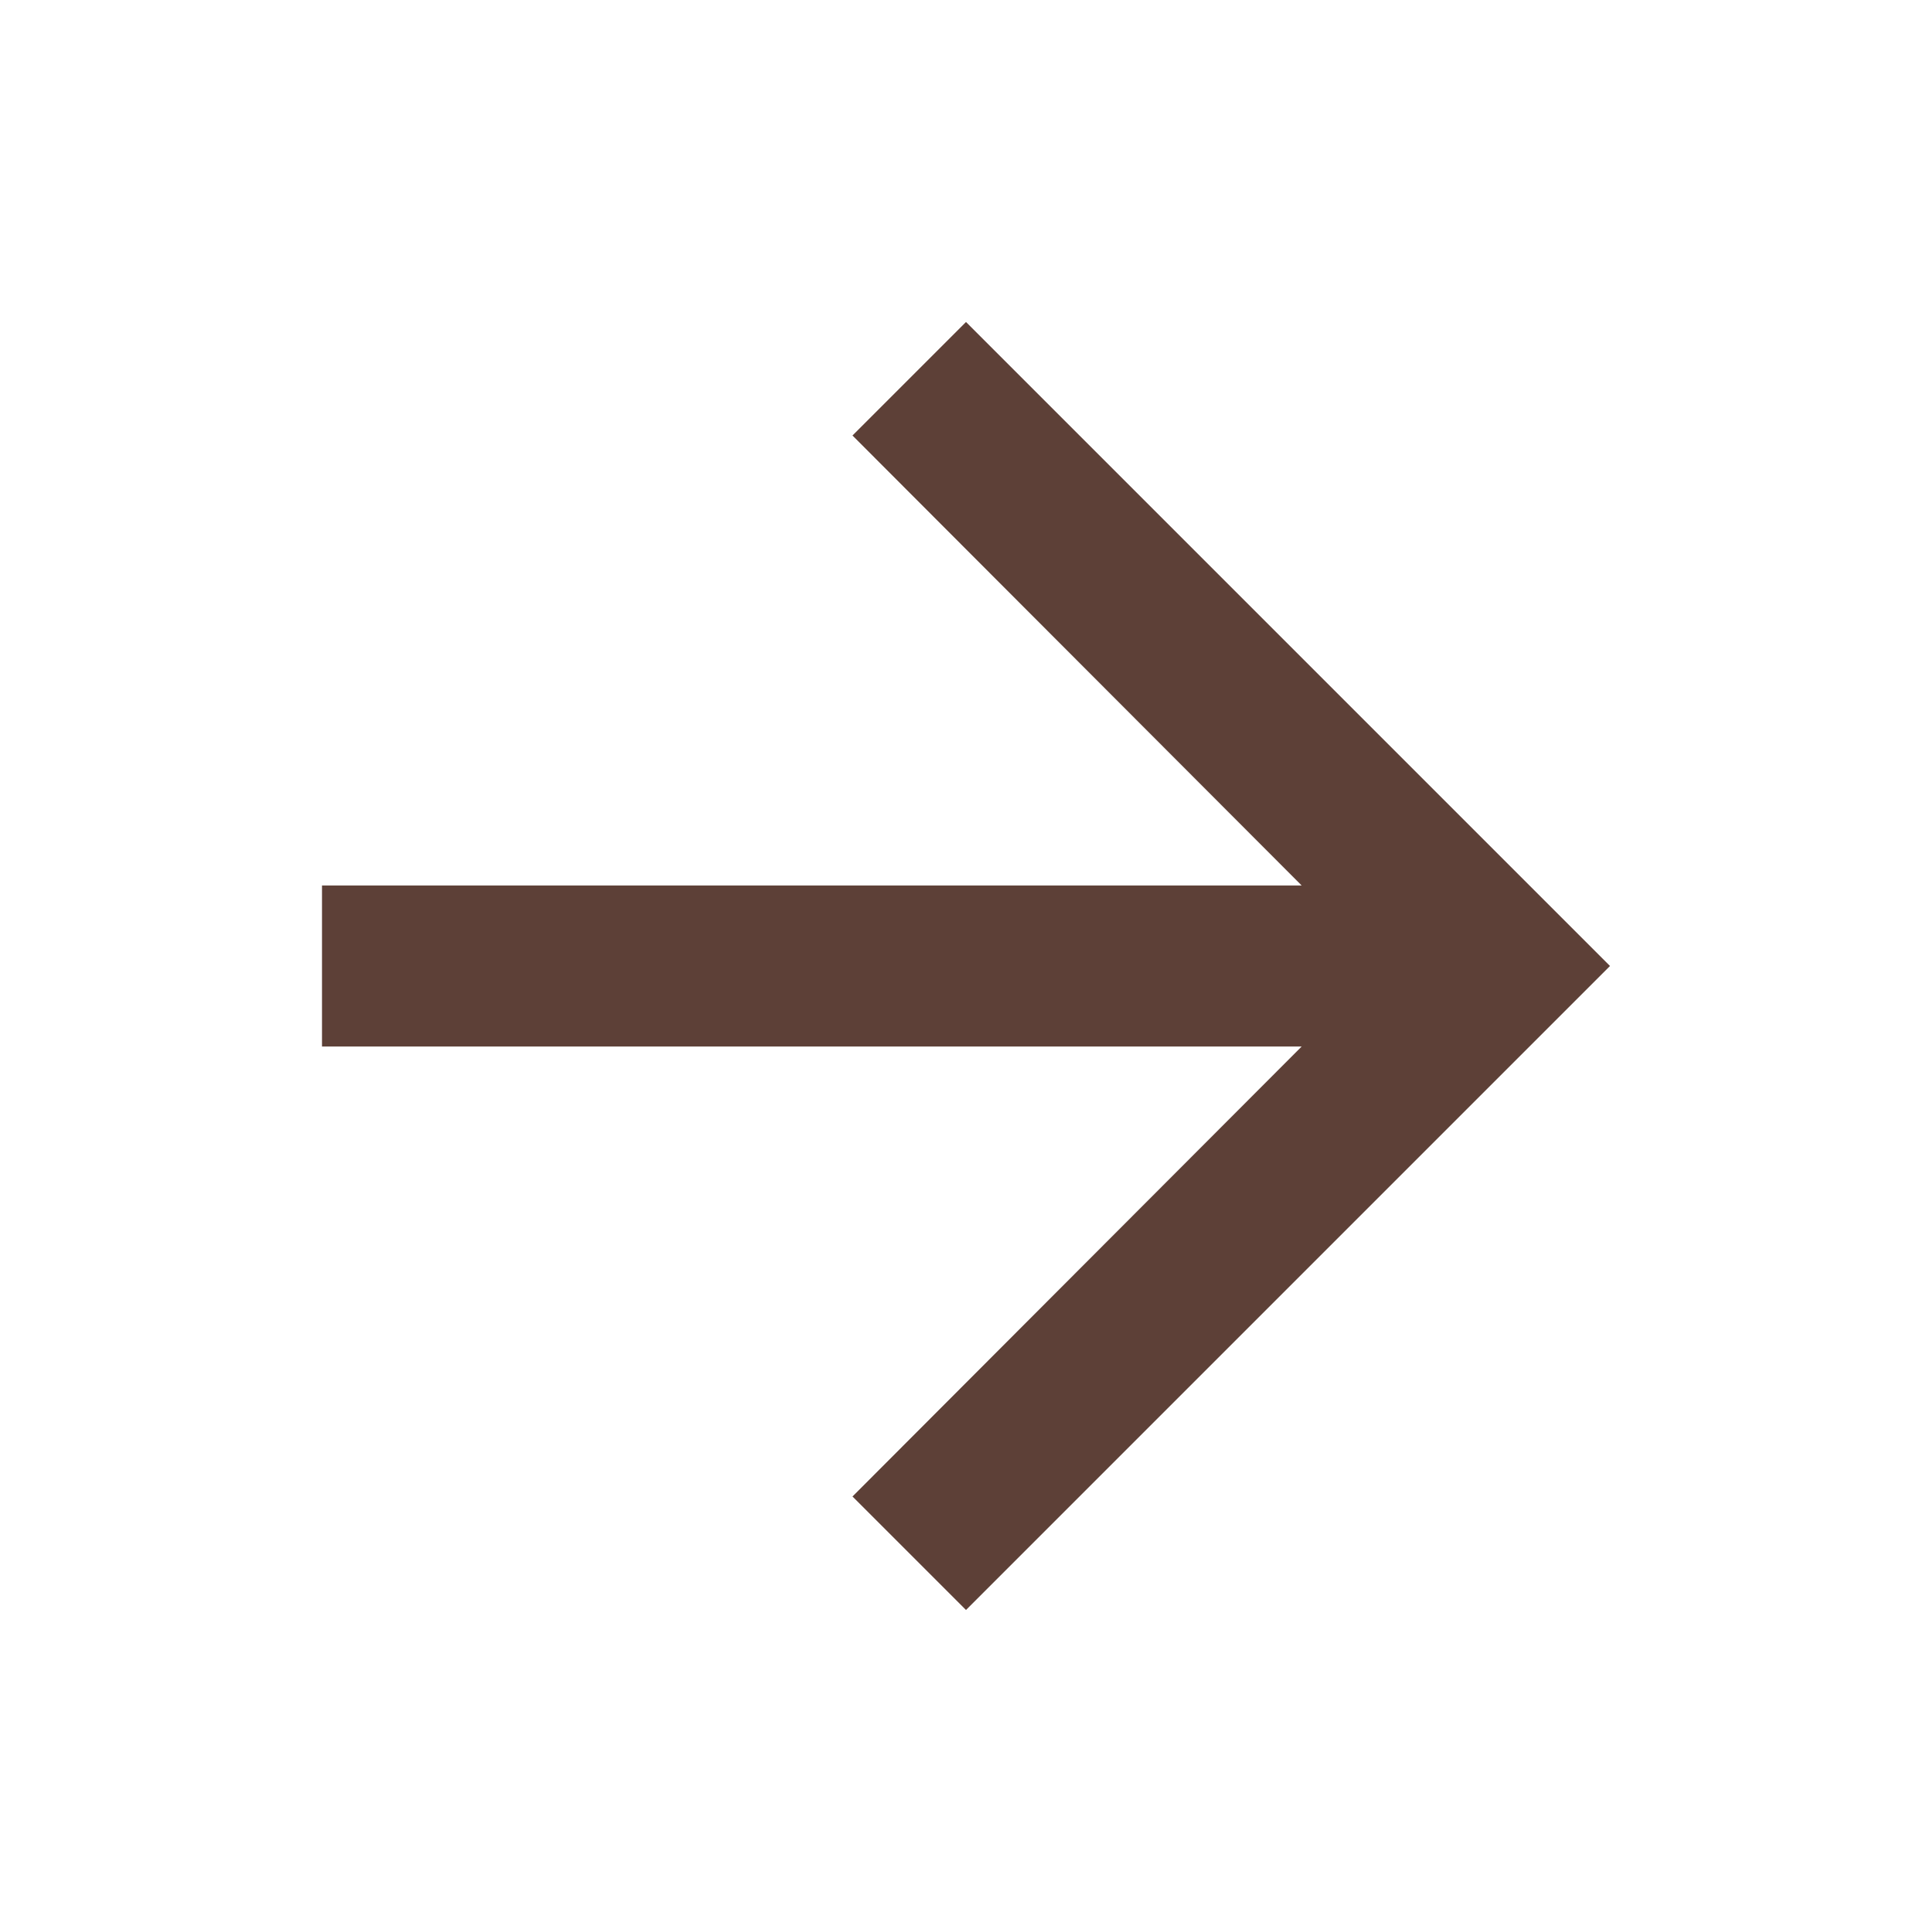
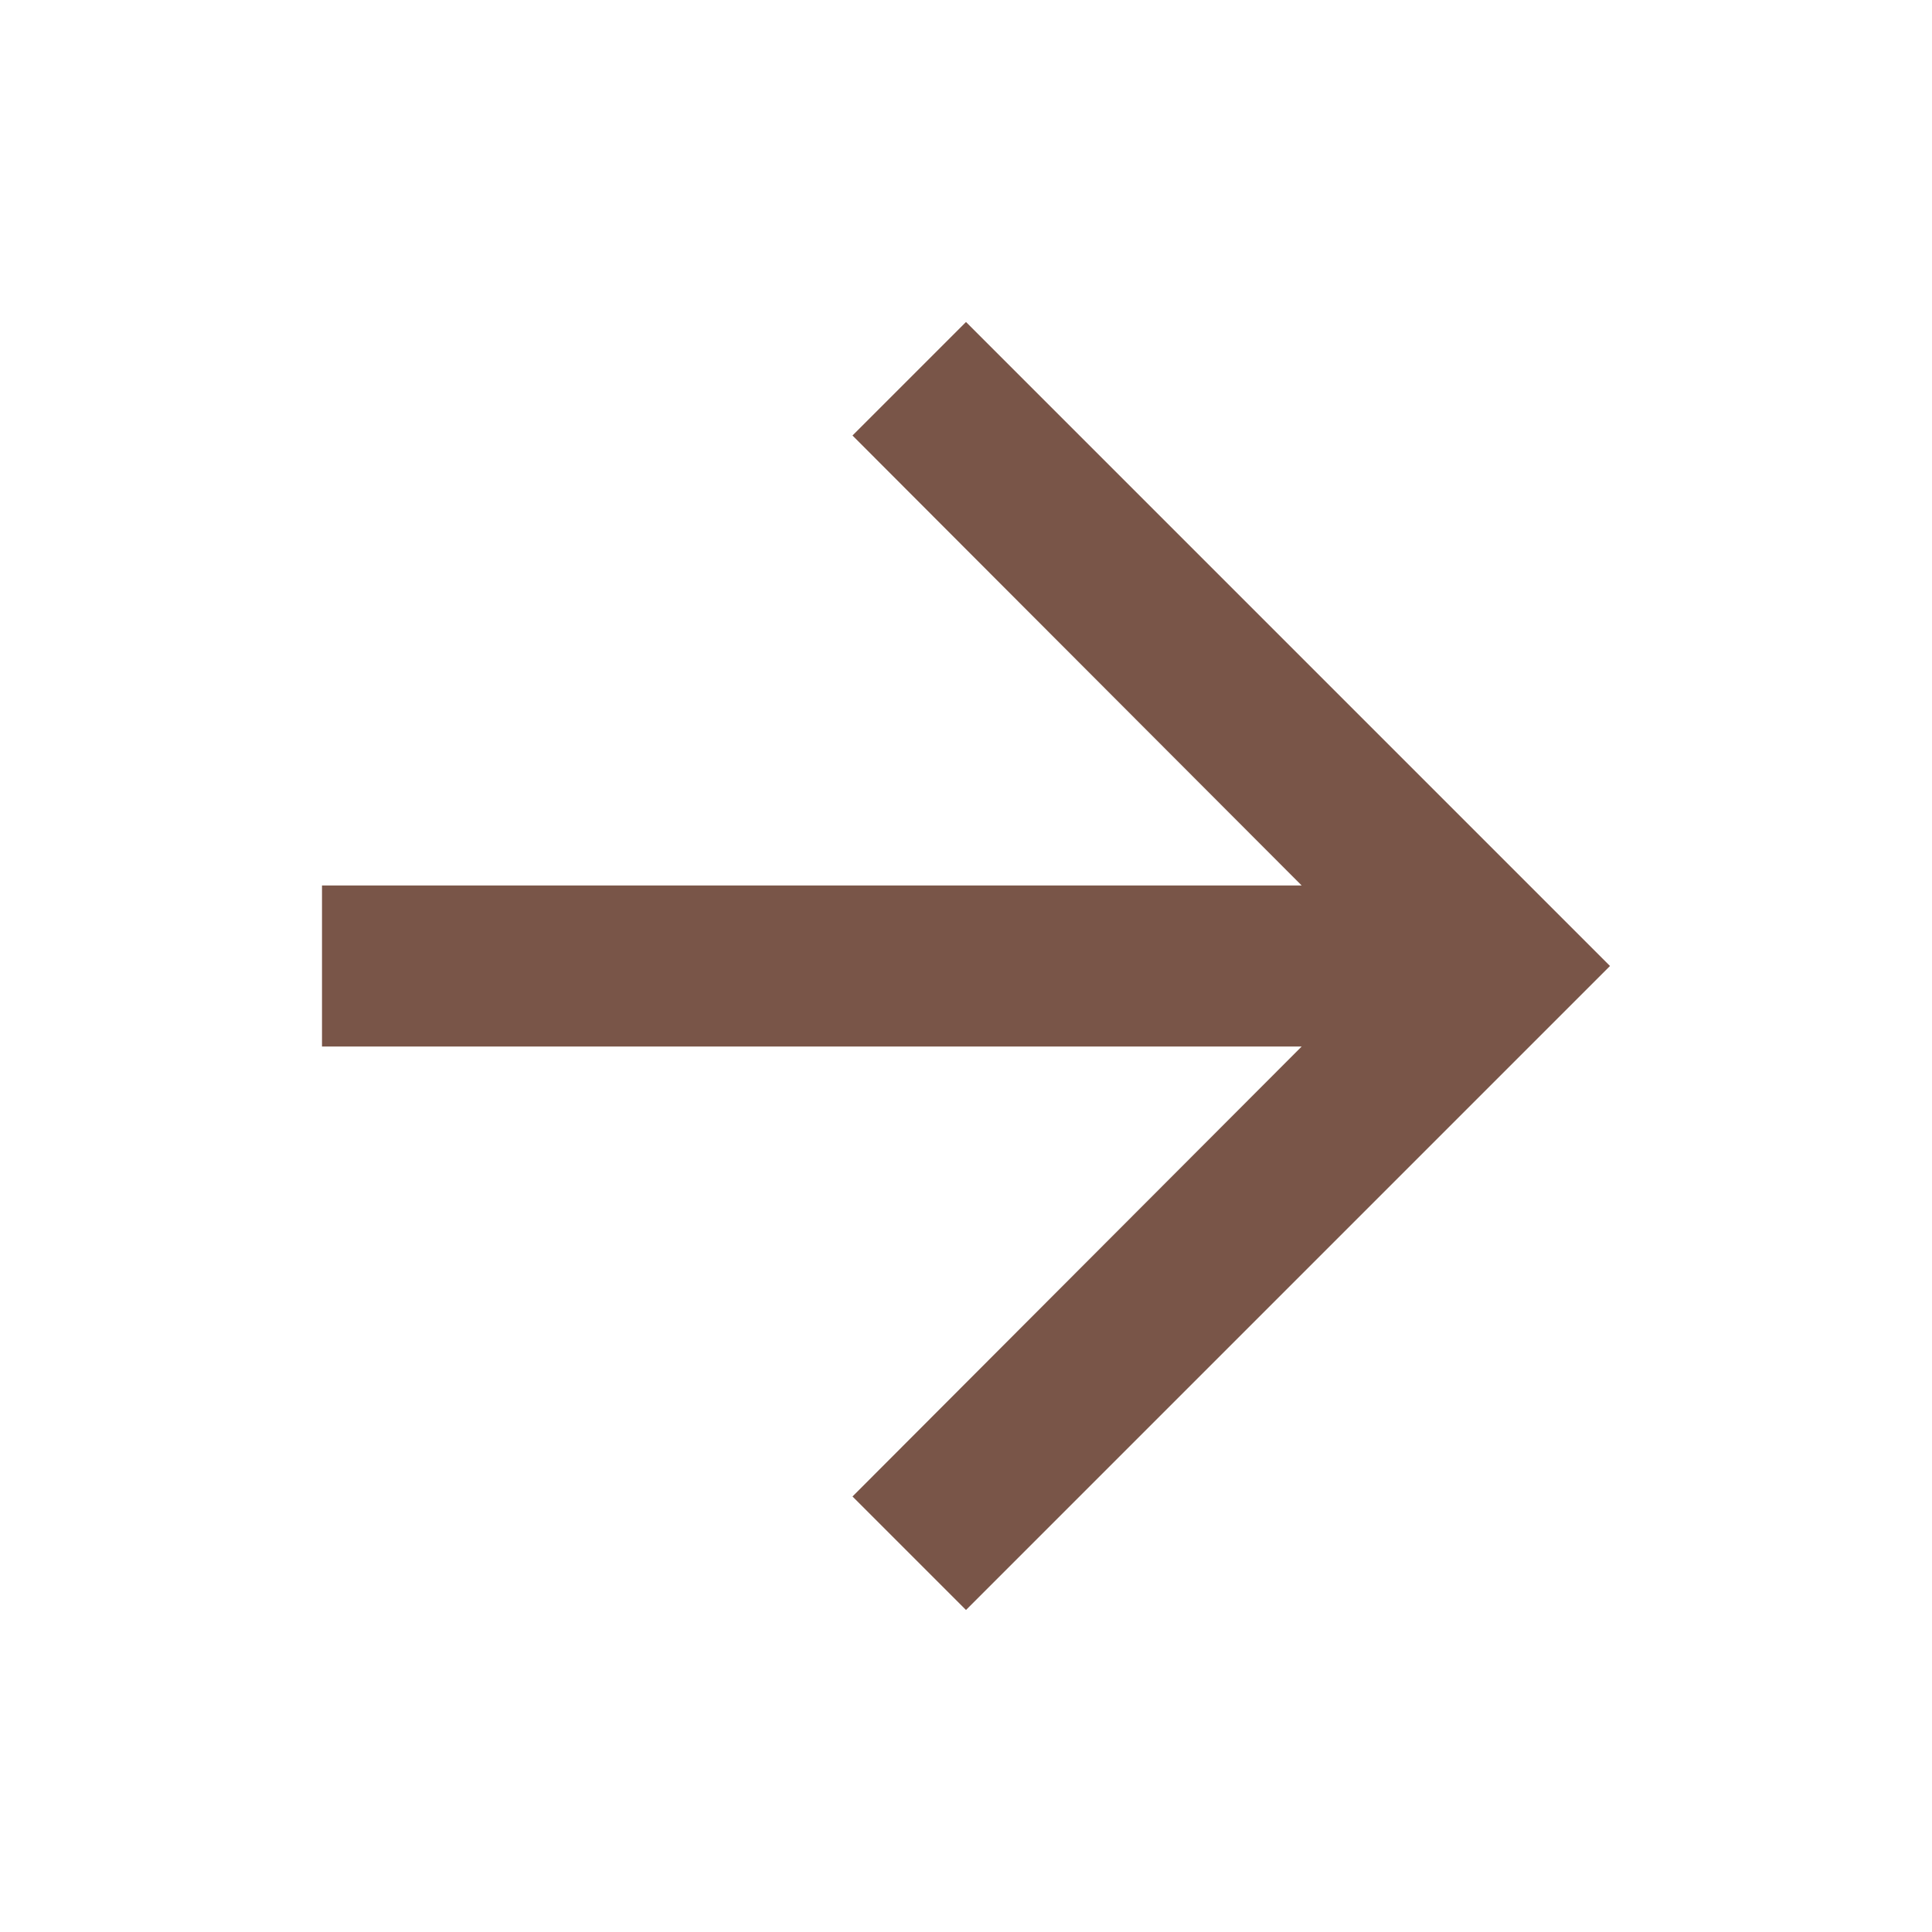
<svg xmlns="http://www.w3.org/2000/svg" width="24" height="24" viewBox="0 0 24 24" fill="none">
-   <path d="M12 4L10.59 5.41L16.17 11H4V13H16.17L10.59 18.59L12 20L20 12L12 4Z" fill="#5D4037" />
+   <path d="M12 4L10.59 5.41L16.17 11H4V13H16.17L10.59 18.59L12 20L20 12L12 4Z" fill="#795548" />
</svg>
